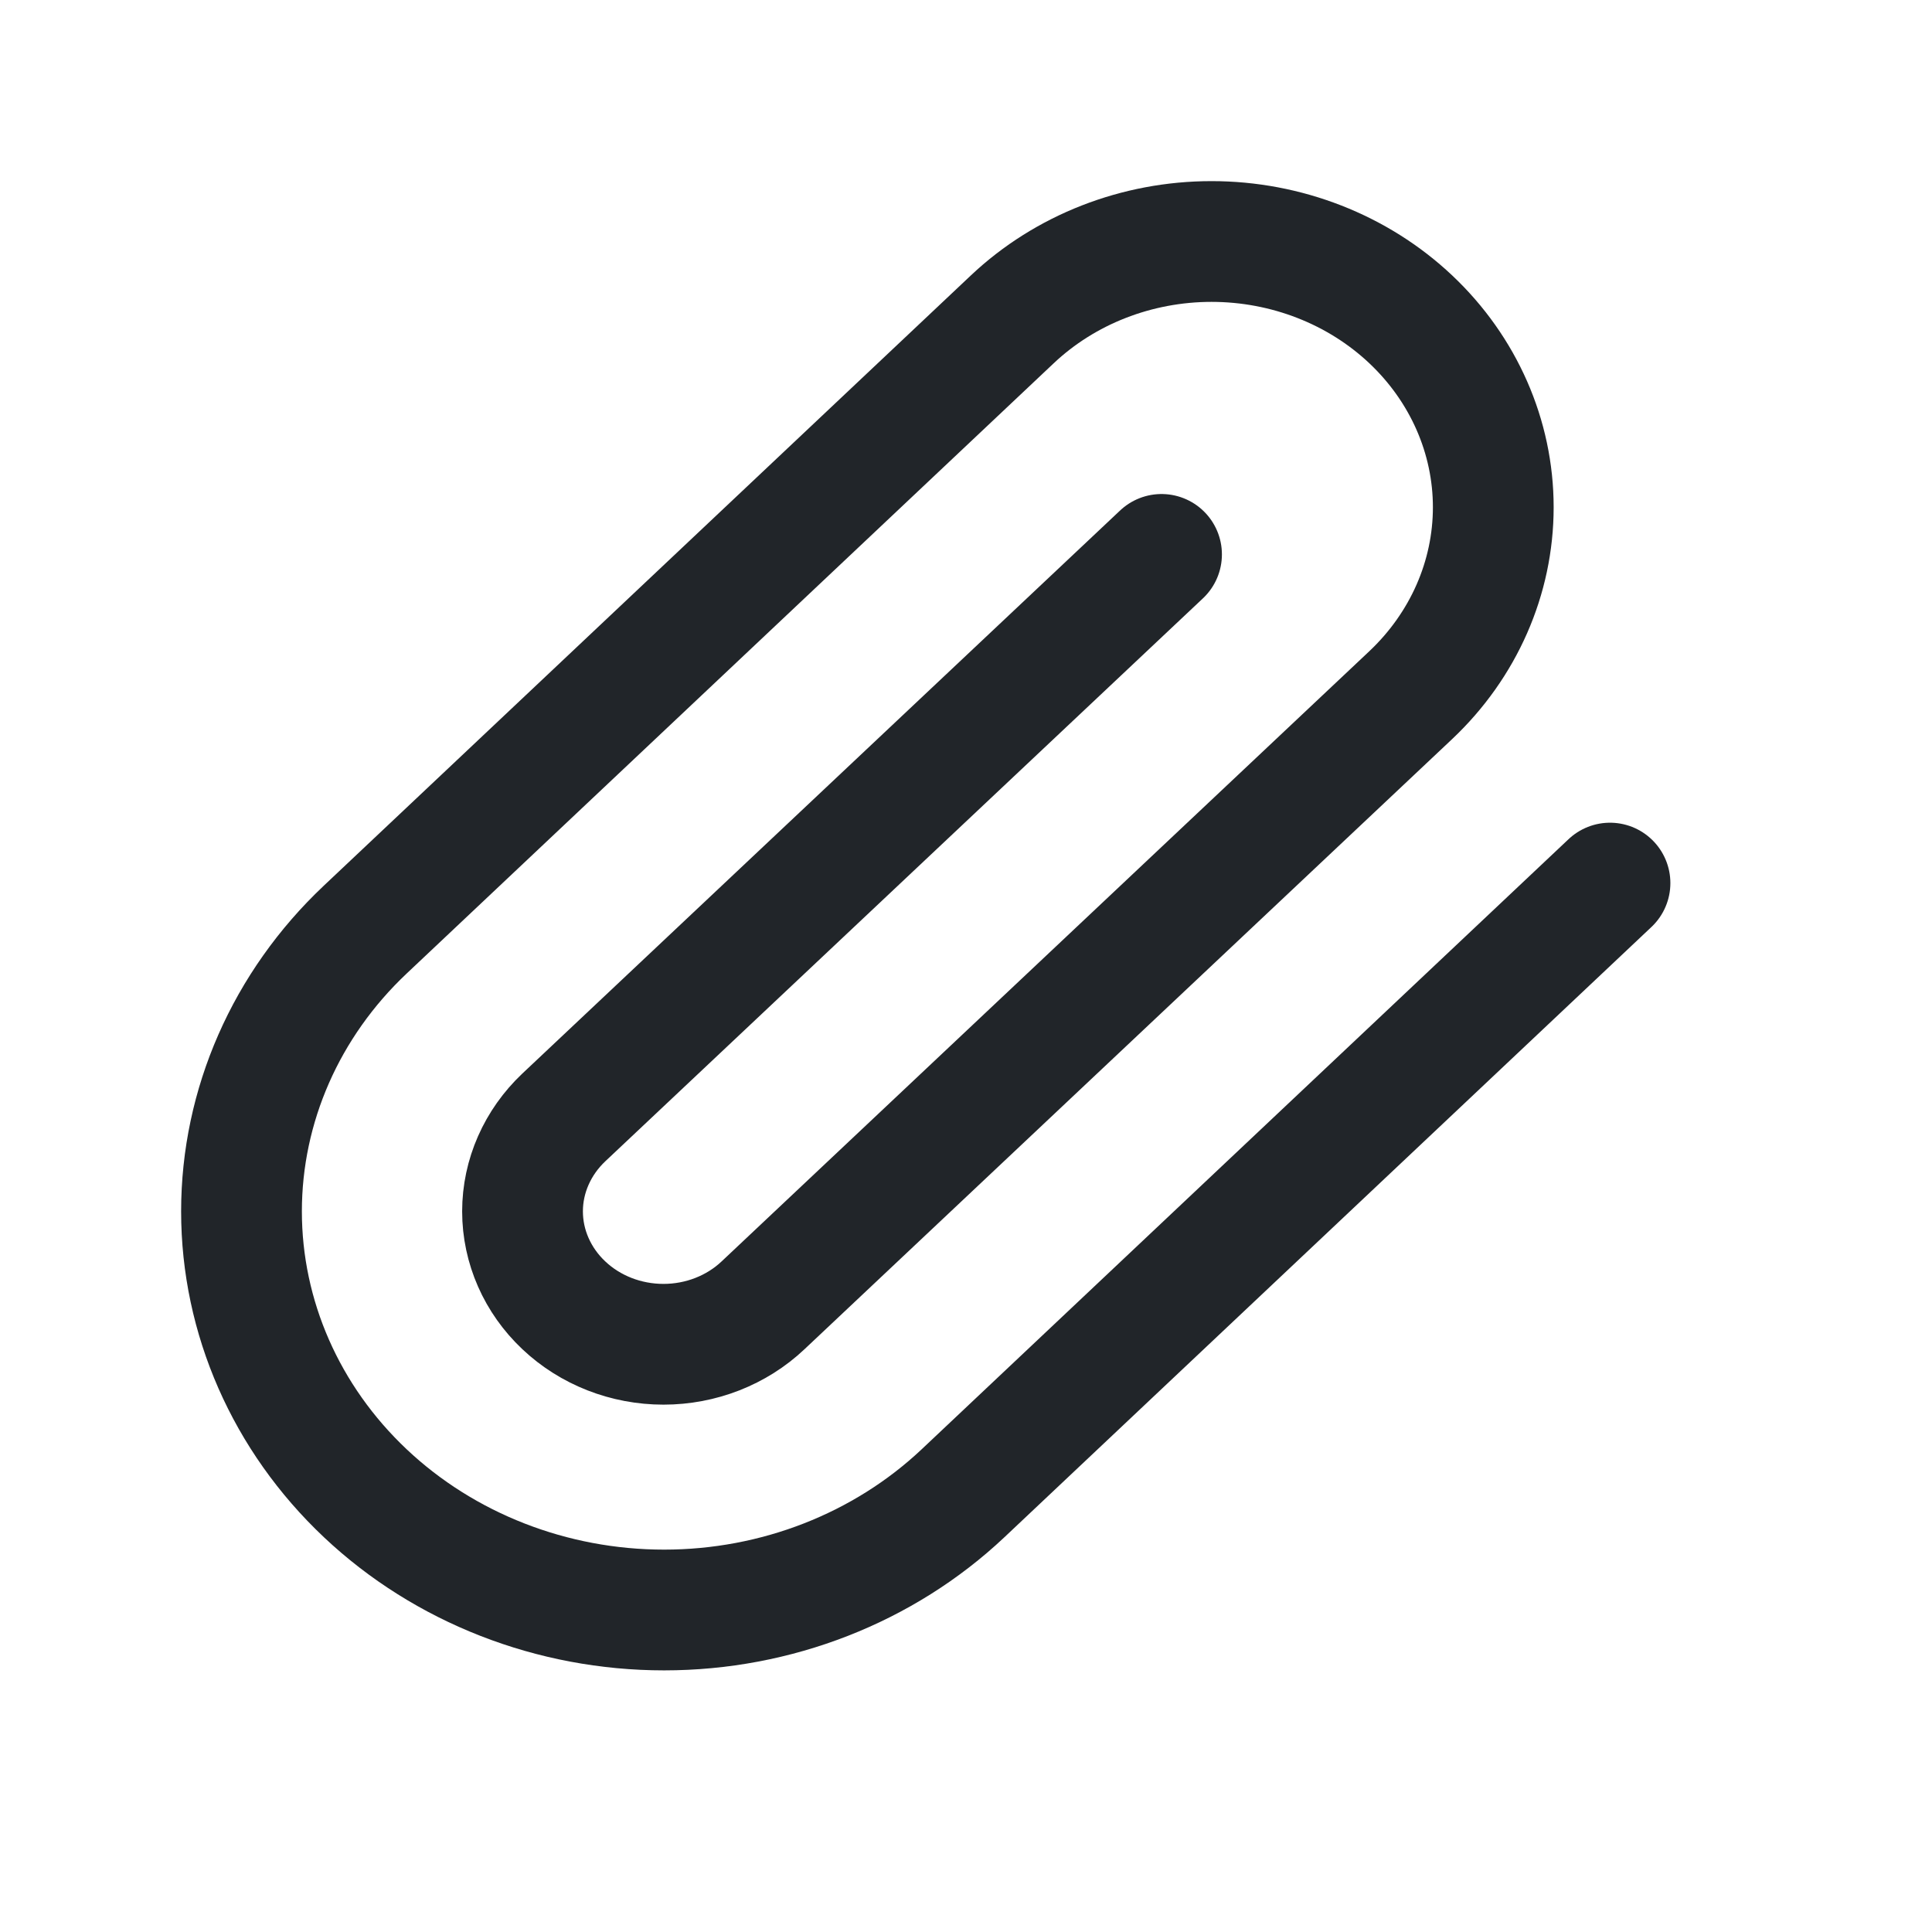
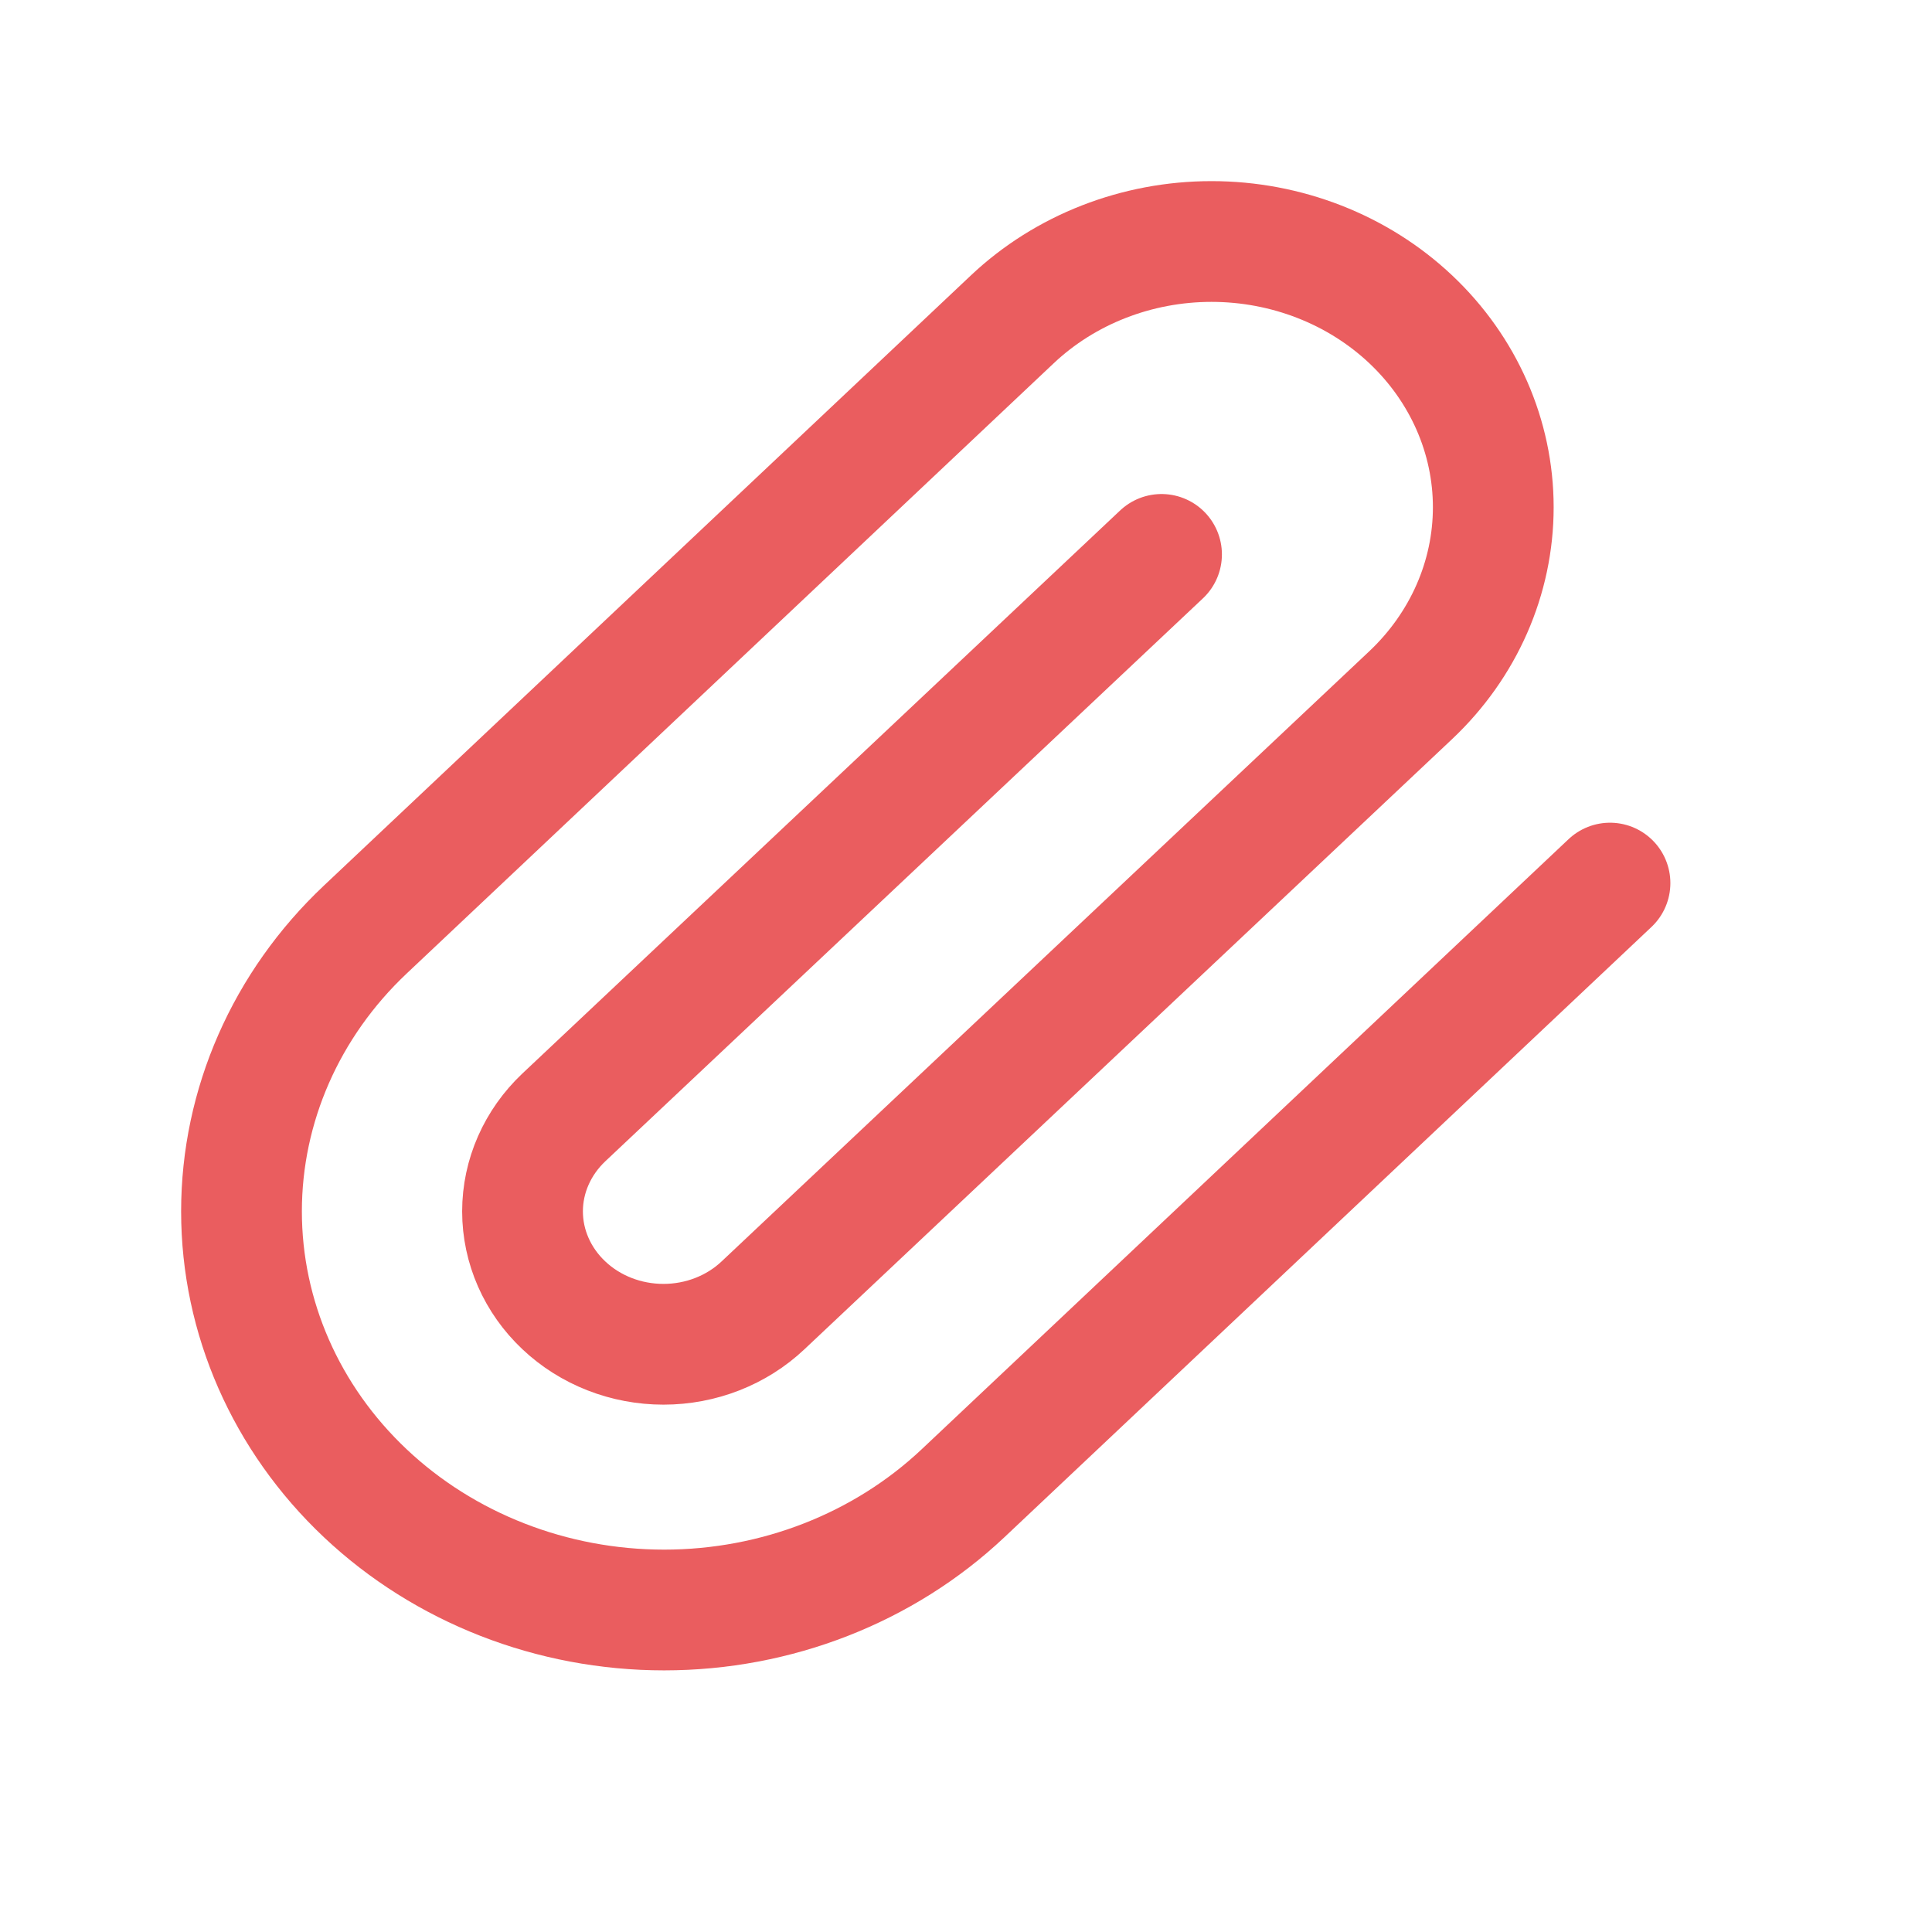
<svg xmlns="http://www.w3.org/2000/svg" width="24" height="24" viewBox="0 0 24 24" fill="none">
-   <path d="M20 10.97L11.963 18.55C10.978 19.478 9.643 20 8.25 20C6.858 20 5.522 19.478 4.538 18.55C3.553 17.621 3 16.362 3 15.048C3 13.735 3.553 12.476 4.538 11.547L12.575 3.967C13.231 3.348 14.122 3 15.05 3C15.978 3 16.869 3.348 17.525 3.967C18.181 4.586 18.55 5.426 18.55 6.301C18.55 7.177 18.181 8.016 17.525 8.635L9.479 16.215C9.151 16.525 8.706 16.699 8.242 16.699C7.777 16.699 7.332 16.525 7.004 16.215C6.676 15.906 6.491 15.486 6.491 15.048C6.491 14.611 6.676 14.191 7.004 13.881L14.429 6.887" stroke="#212529" stroke-width="1.5" stroke-linecap="round" stroke-linejoin="round" />
+   <path d="M20 10.97L11.963 18.55C10.978 19.478 9.643 20 8.25 20C6.858 20 5.522 19.478 4.538 18.55C3.553 17.621 3 16.362 3 15.048C3 13.735 3.553 12.476 4.538 11.547L12.575 3.967C13.231 3.348 14.122 3 15.05 3C15.978 3 16.869 3.348 17.525 3.967C18.181 4.586 18.55 5.426 18.55 6.301C18.55 7.177 18.181 8.016 17.525 8.635L9.479 16.215C9.151 16.525 8.706 16.699 8.242 16.699C7.777 16.699 7.332 16.525 7.004 16.215C6.676 15.906 6.491 15.486 6.491 15.048C6.491 14.611 6.676 14.191 7.004 13.881L14.429 6.887" stroke="#EA5D5F " stroke-width="1.5" stroke-linecap="round" stroke-linejoin="round" />
</svg>
